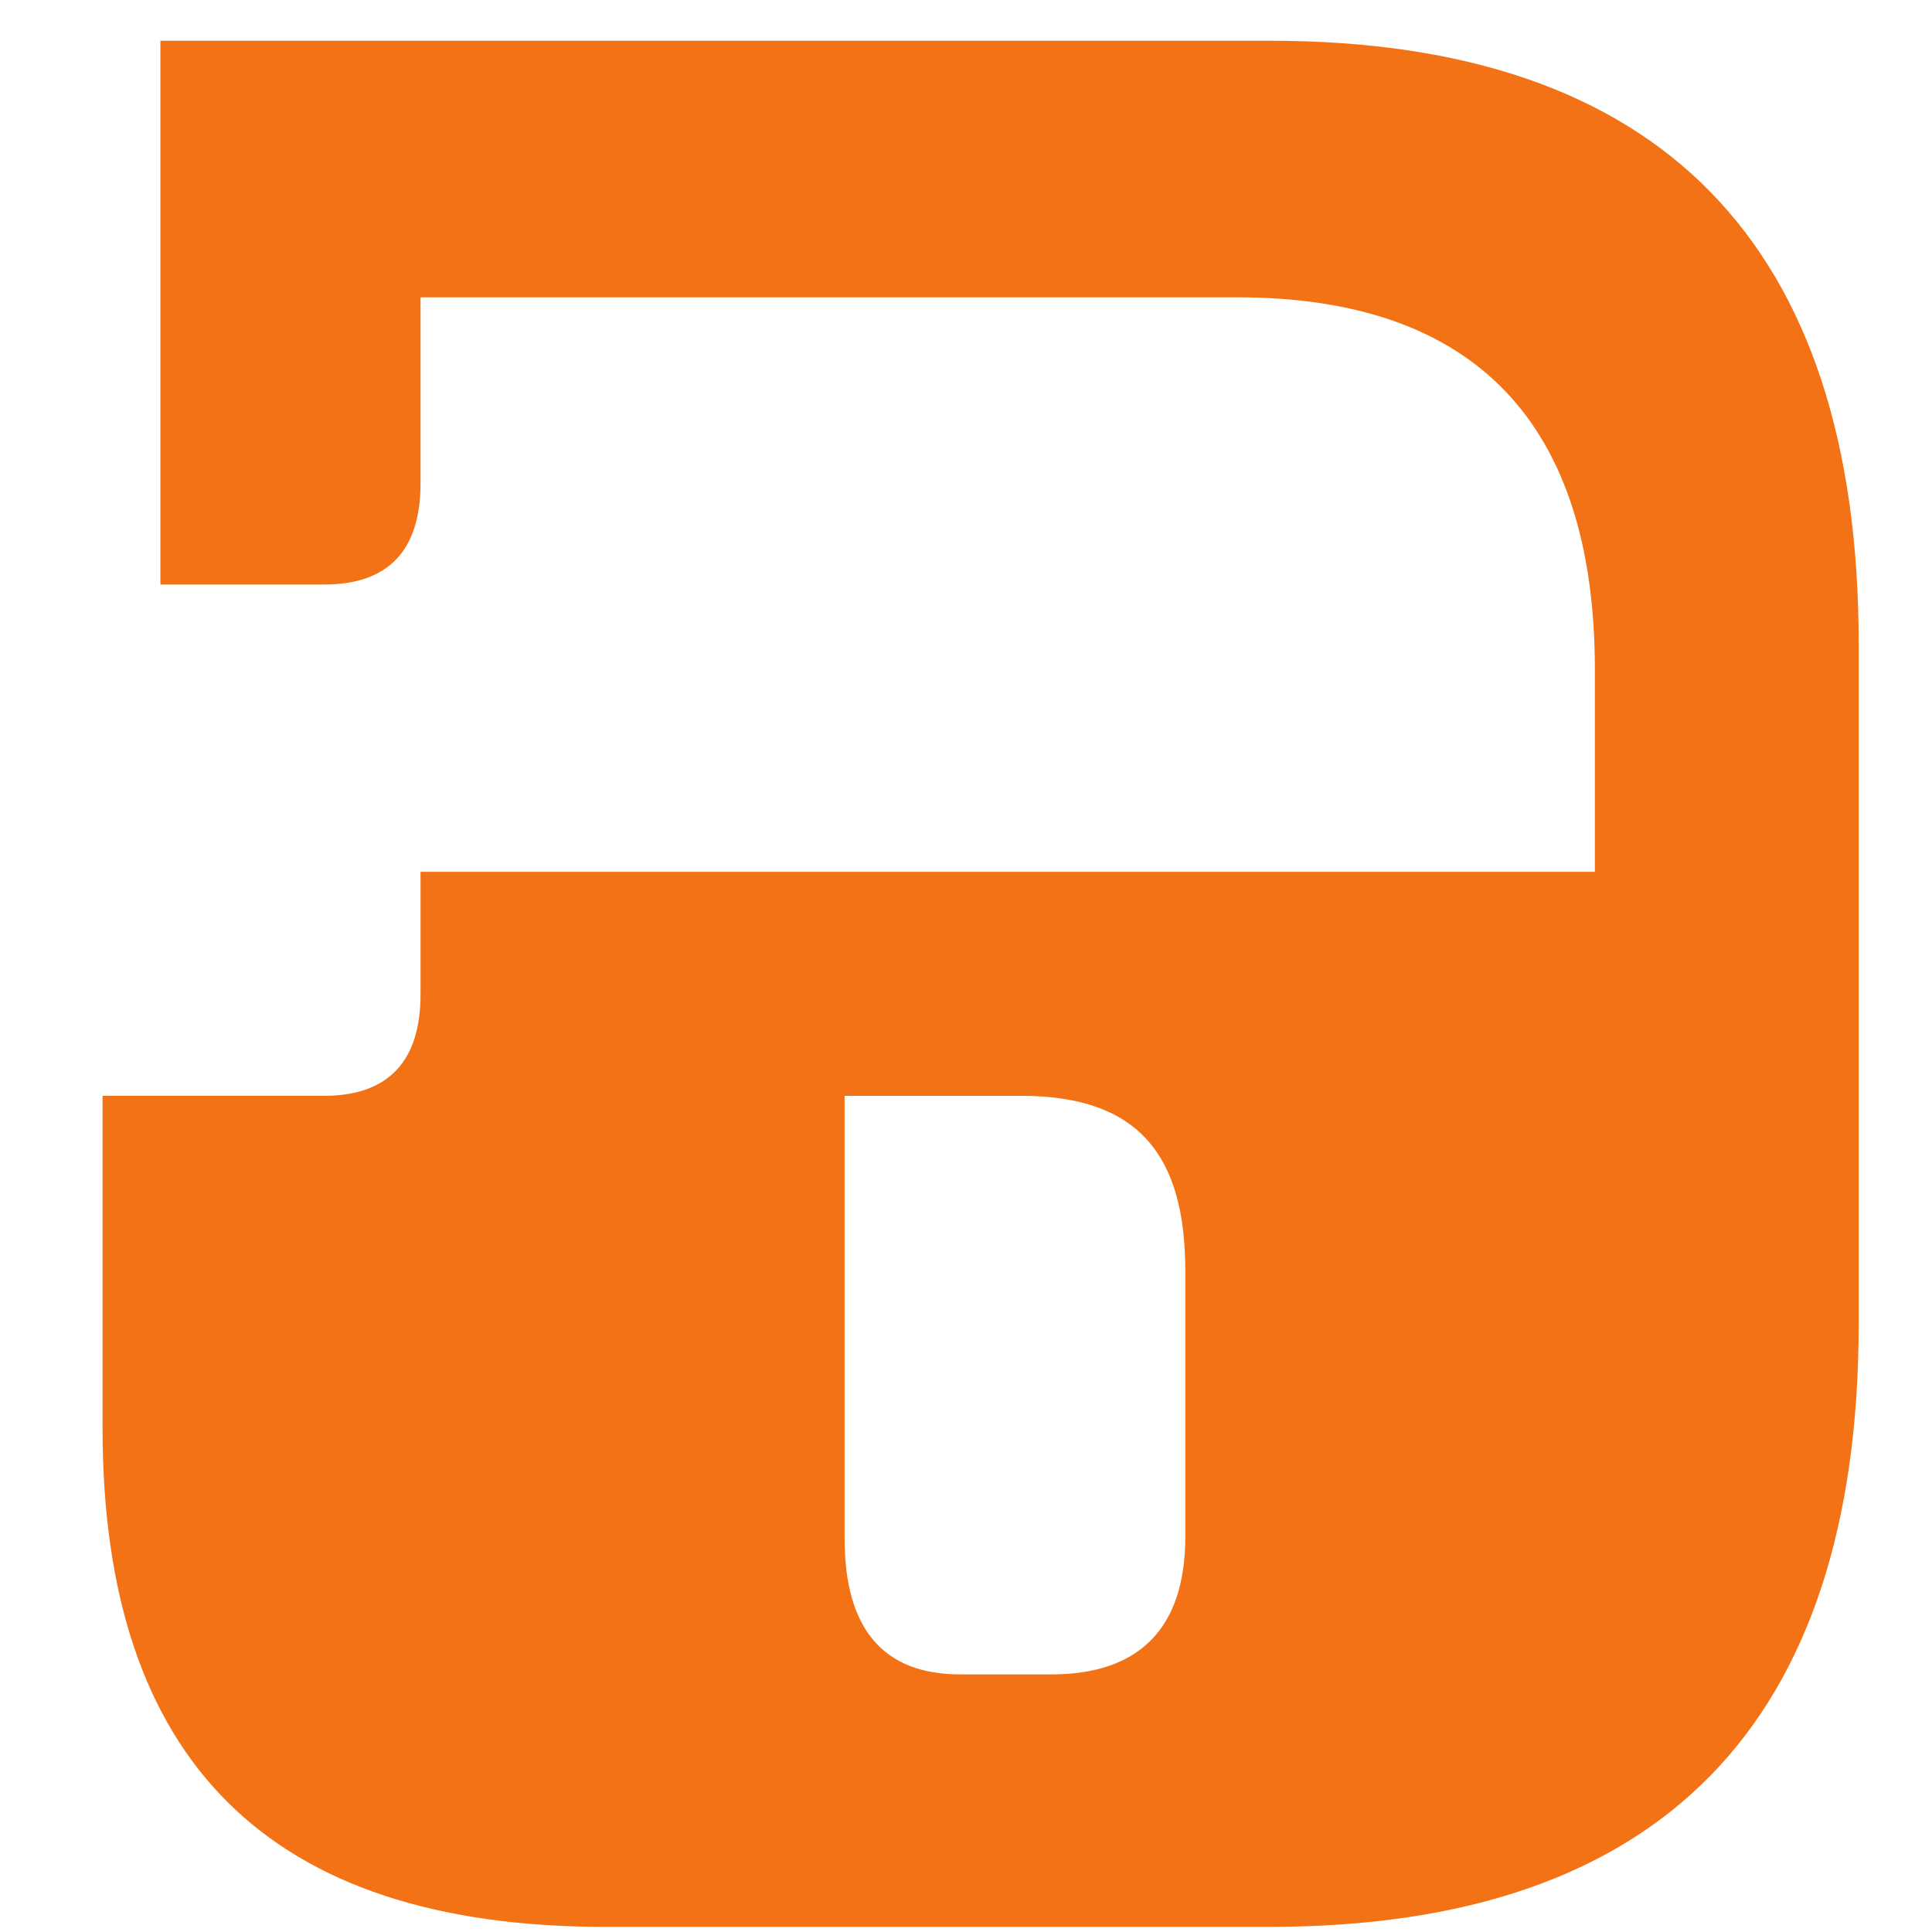
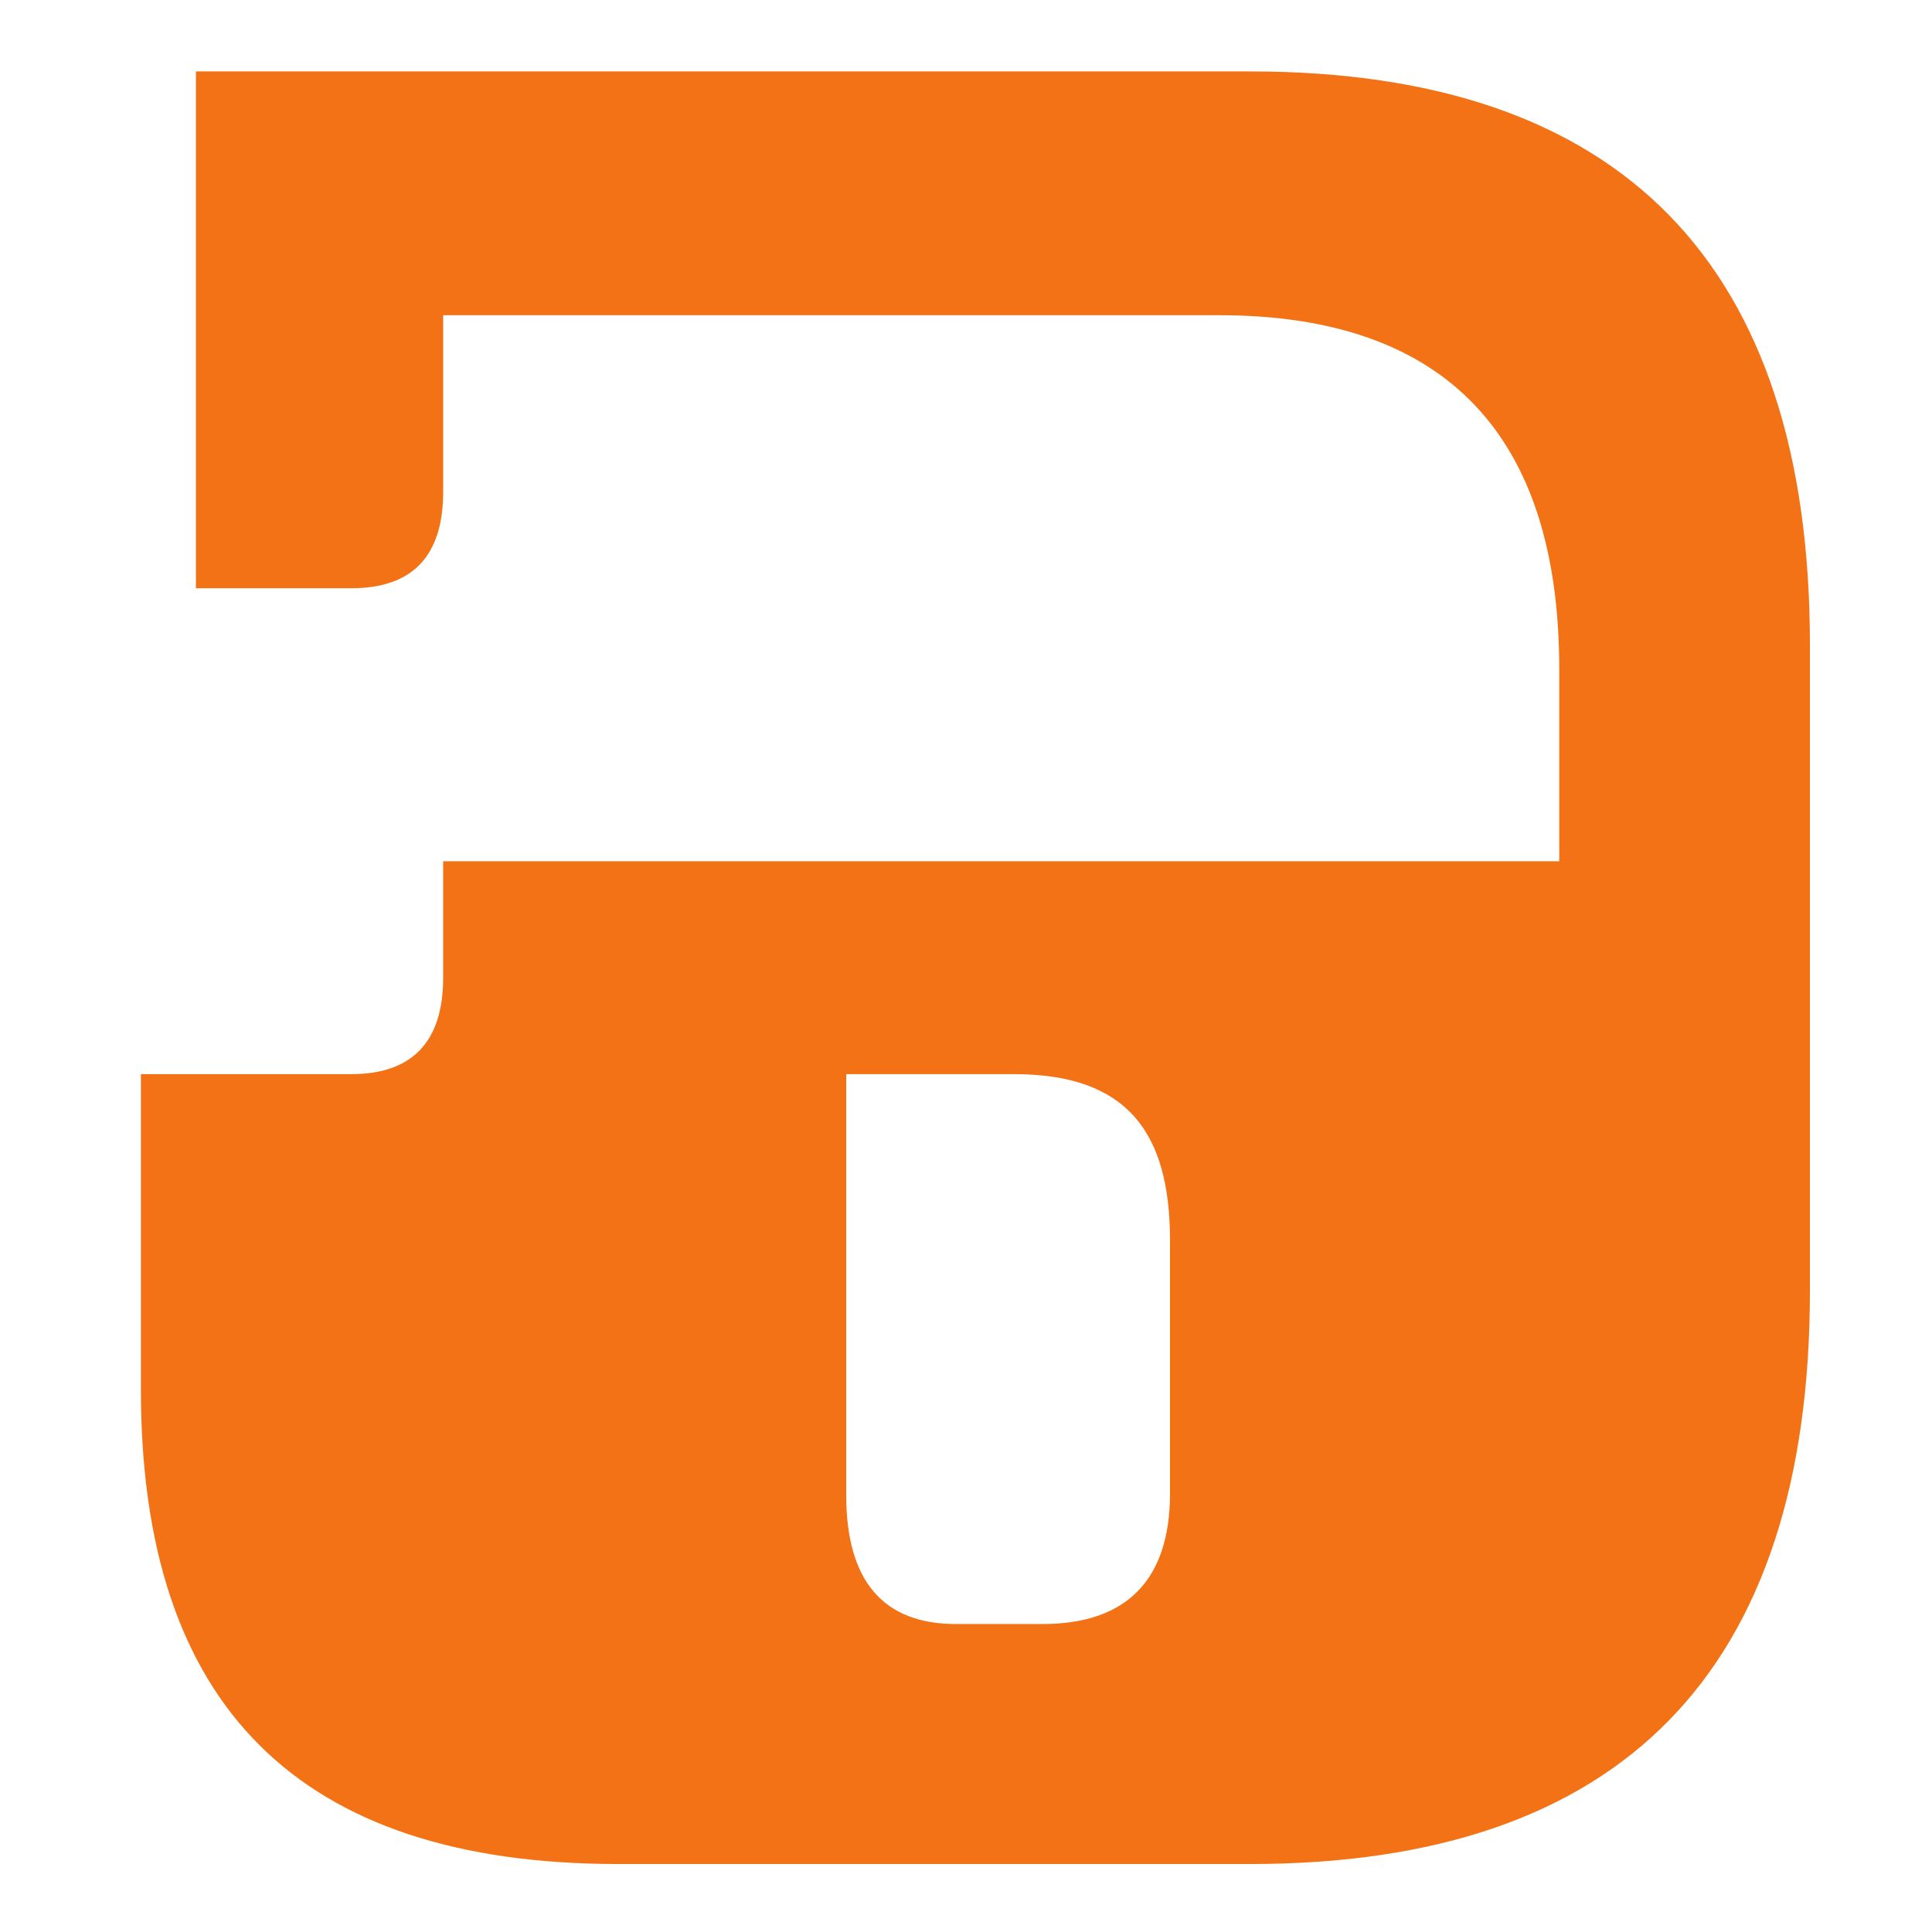
- <svg xmlns="http://www.w3.org/2000/svg" width="36" height="36" fill="#f47216" xml:space="preserve" version="1.1">
-   <path stroke="null" d="m2.989,0.759l0,10.133l3.049,0c1.199,0 1.798,-0.635 1.798,-1.886l0,-3.466l15.216,0c4.444,0 6.666,2.361 6.666,6.935l0,3.77l-21.882,0l0,2.288c0,1.246 -0.605,1.886 -1.798,1.886l-4.127,0l0,6.194c0,6.194 3.097,9.291 9.359,9.291l12.389,0c7.271,0 10.975,-3.77 10.975,-11.244l0,-12.657c0,-7.473 -3.704,-11.244 -10.975,-11.244l-20.67,-0zm12.749,19.66l3.289,0c2.216,0 3.059,1.138 3.059,3.26l0,4.962c0,1.685 -0.845,2.559 -2.497,2.559l-1.697,0c-1.431,0 -2.154,-0.847 -2.154,-2.528l0,-8.253" />
+ <svg xmlns="http://www.w3.org/2000/svg" width="32" height="32" version="1.1" xml:space="preserve" fill="#f47216">
+   <path d="m3.245,1.182l0,8.561l2.576,0c1.013,0 1.519,-0.536 1.519,-1.594l0,-2.928l12.855,0c3.754,0 5.631,1.995 5.631,5.859l0,3.185l-18.486,0l0,1.933c0,1.052 -0.511,1.593 -1.519,1.593l-3.487,0l0,5.233c0,5.233 2.617,7.85 7.906,7.85l10.466,0c6.143,0 9.272,-3.185 9.272,-9.499l0,-10.693c0,-6.314 -3.129,-9.499 -9.272,-9.499l-17.462,-0l0,0zm10.771,16.609l2.779,0c1.872,0 2.584,0.961 2.584,2.754l0,4.192c0,1.424 -0.714,2.162 -2.11,2.162l-1.434,0c-1.209,0 -1.819,-0.715 -1.819,-2.136l0,-6.972" />
</svg>
